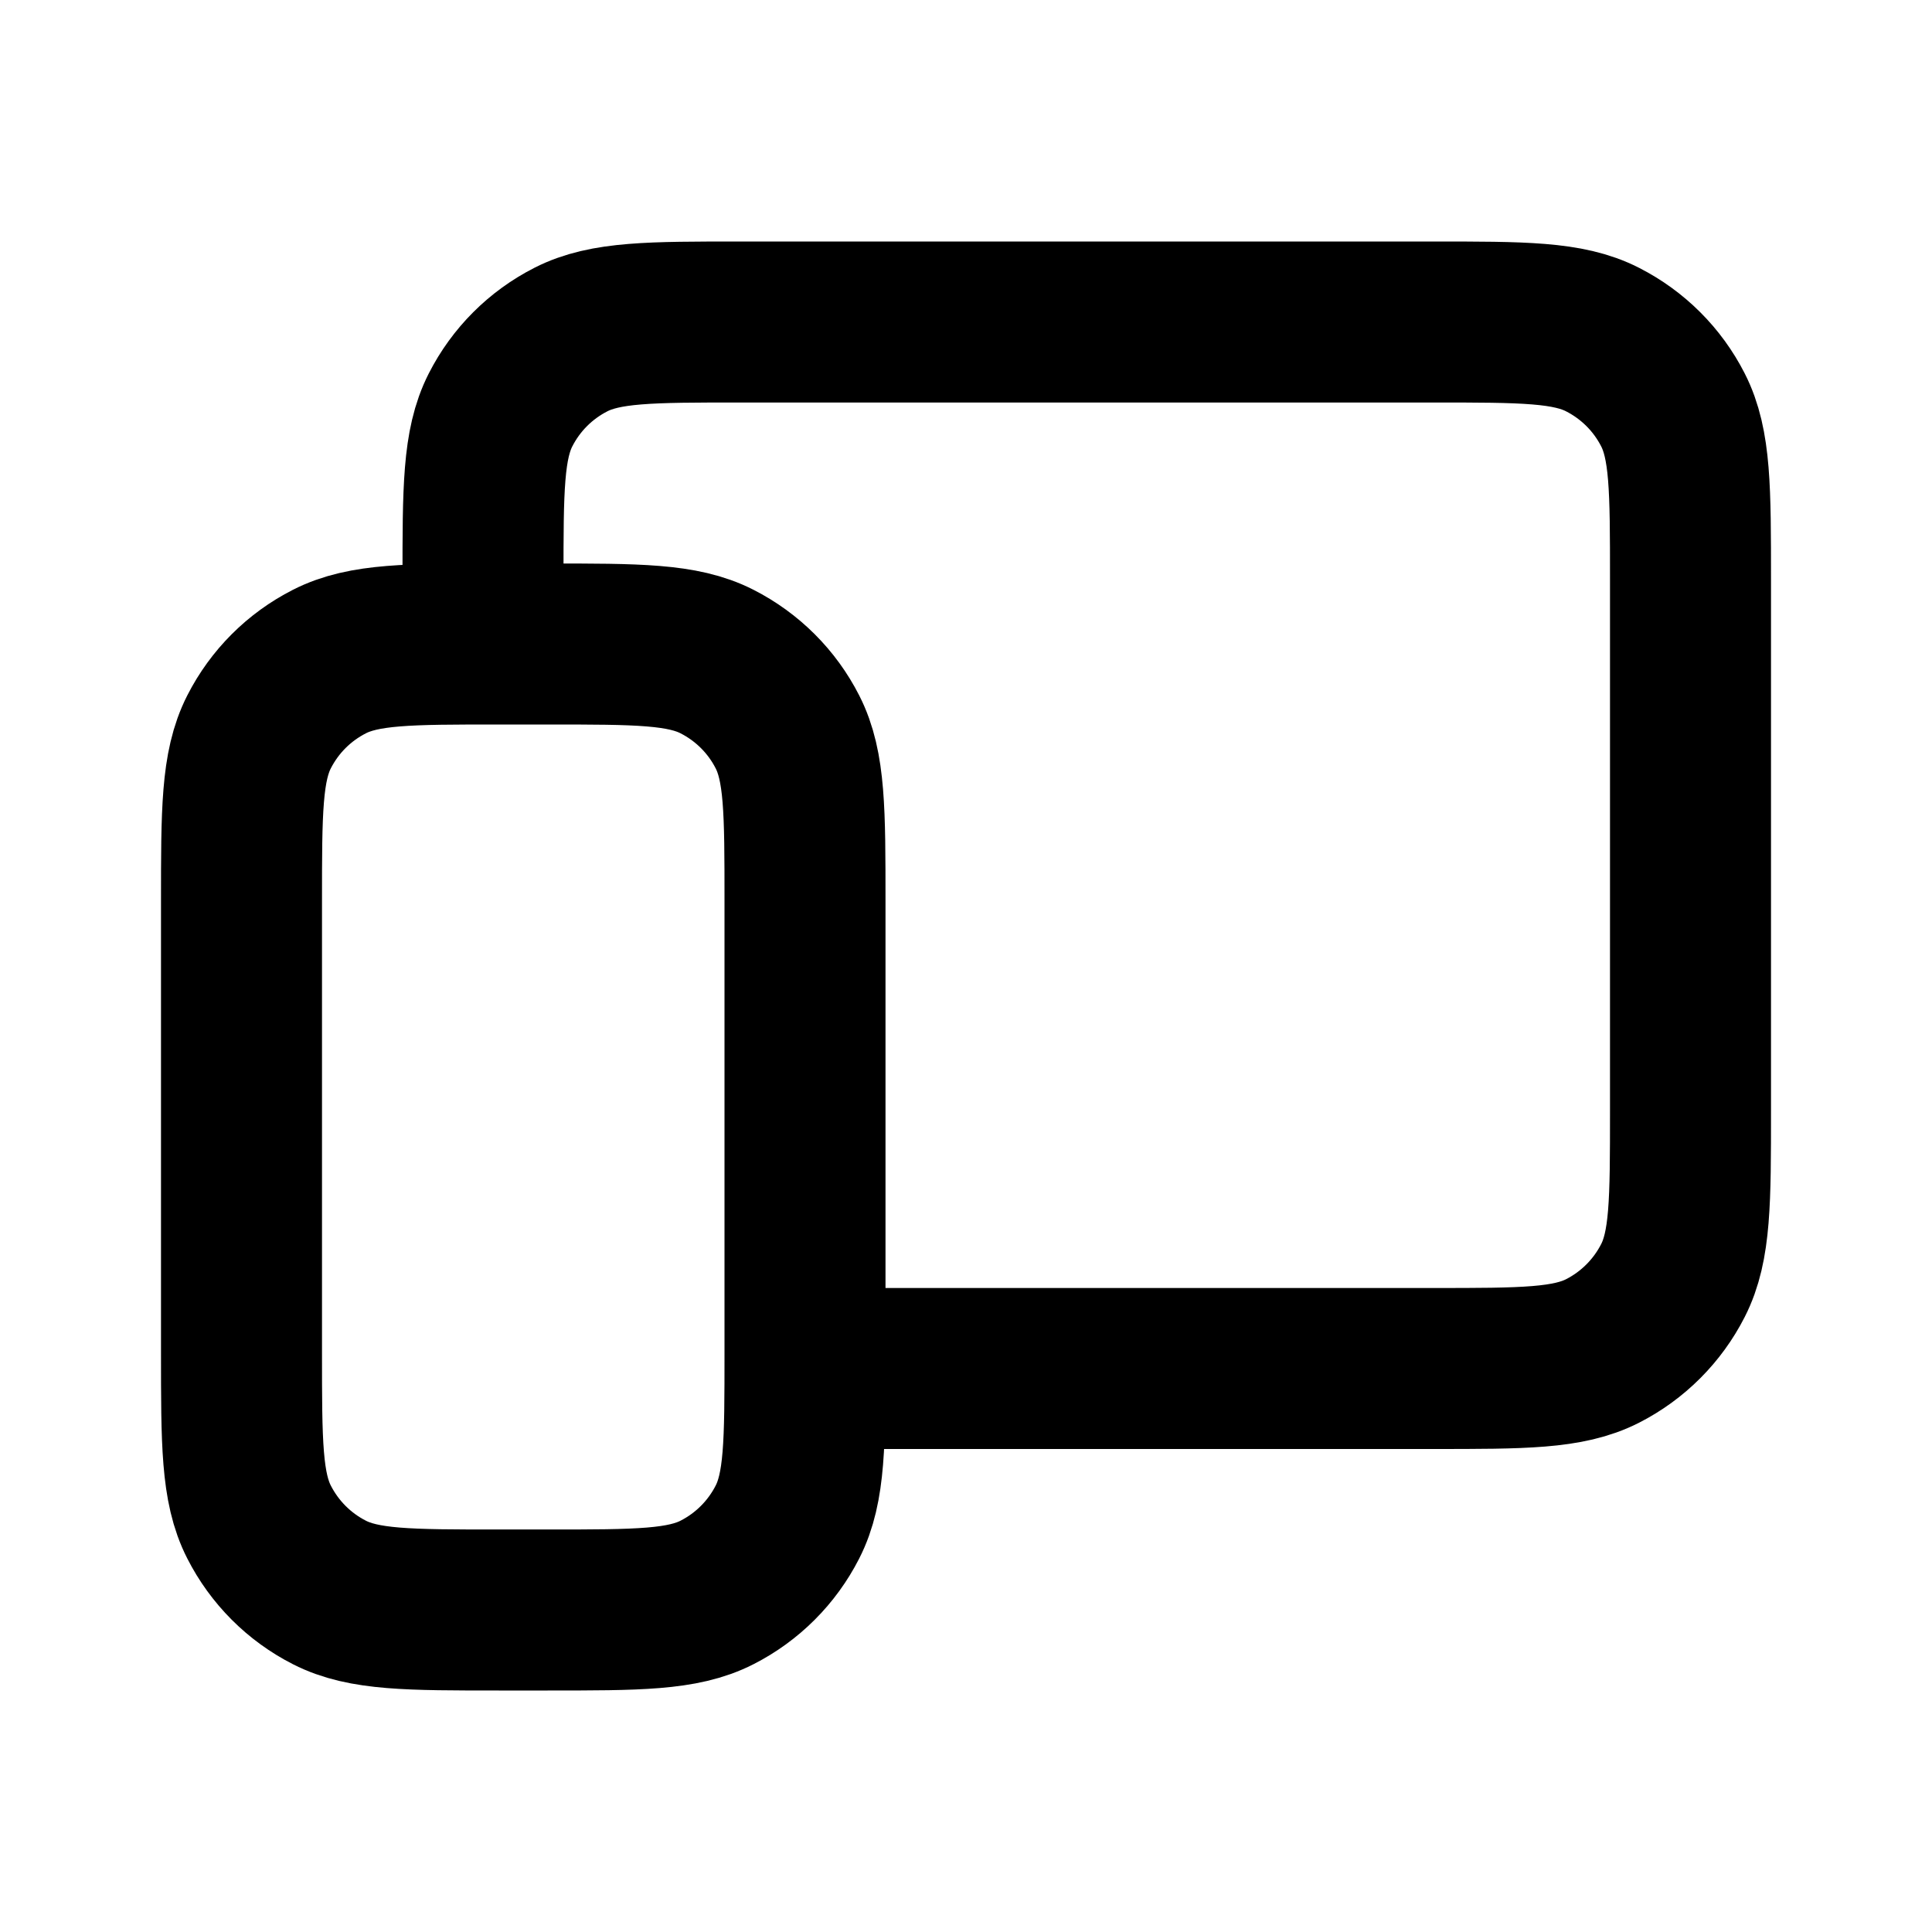
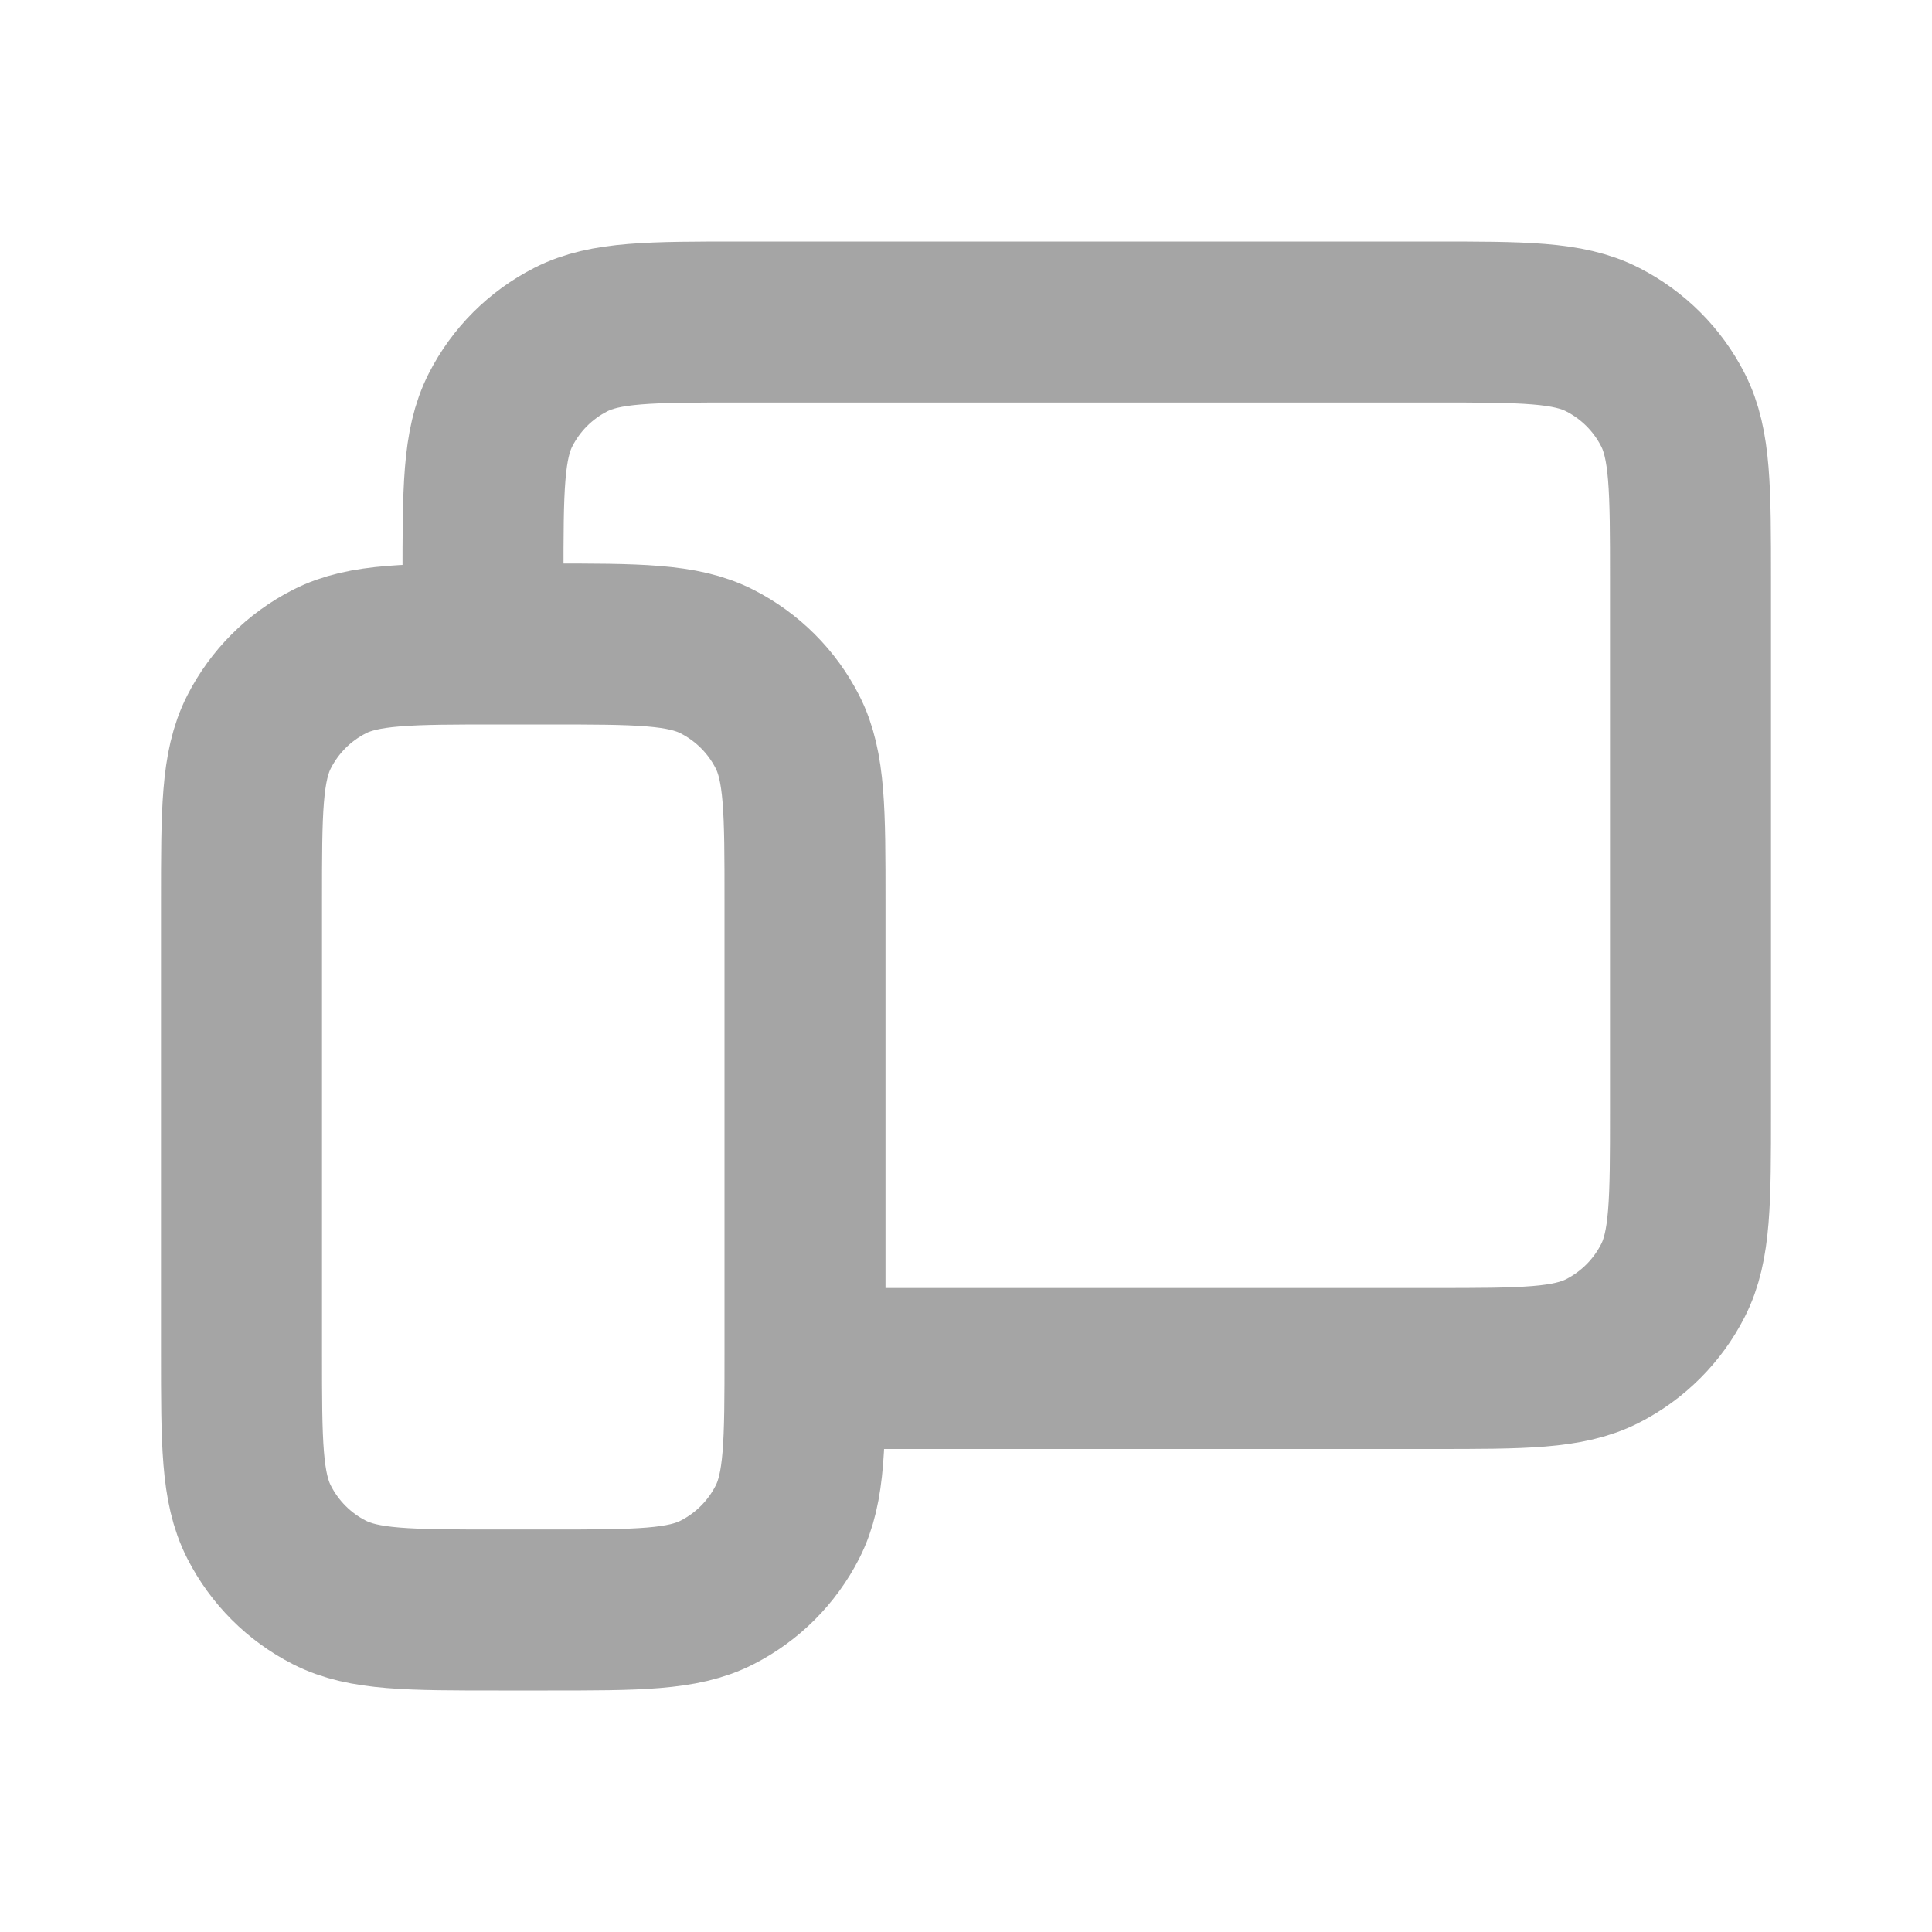
<svg xmlns="http://www.w3.org/2000/svg" width="800px" height="800px" viewBox="0 0 24 24" fill="none">
  <g id="System / Devices">
-     <path id="Vector" d="M6 7.5V7.2C6 6.08 6 5.52 6.218 5.092C6.41 4.715 6.715 4.41 7.092 4.218C7.52 4 8.08 4 9.2 4H17.8C18.92 4 19.48 4 19.907 4.218C20.284 4.41 20.59 4.715 20.782 5.092C21 5.519 21 6.079 21 7.197V13.803C21 14.921 21 15.48 20.782 15.907C20.59 16.284 20.284 16.59 19.908 16.782C19.48 17 18.921 17 17.803 17H10.5M3 16.8V11.2C3 10.08 3 9.52 3.218 9.092C3.41 8.715 3.715 8.41 4.092 8.218C4.52 8 5.08 8 6.2 8H6.8C7.92 8 8.48 8 8.907 8.218C9.284 8.41 9.59 8.715 9.782 9.092C10 9.519 10 10.079 10 11.197V16.803C10 17.921 10 18.48 9.782 18.907C9.59 19.284 9.284 19.59 8.907 19.782C8.48 20 7.921 20 6.803 20H6.197C5.079 20 4.519 20 4.092 19.782C3.715 19.59 3.41 19.284 3.218 18.907C3 18.48 3 17.92 3 16.8Z" stroke="#000000" stroke-width="2" stroke-linecap="round" stroke-linejoin="round" />
+     <path id="Vector" d="M6 7.5V7.2C6 6.08 6 5.52 6.218 5.092C6.41 4.715 6.715 4.41 7.092 4.218C7.52 4 8.08 4 9.2 4H17.8C18.92 4 19.48 4 19.907 4.218C20.284 4.41 20.59 4.715 20.782 5.092C21 5.519 21 6.079 21 7.197V13.803C21 14.921 21 15.48 20.782 15.907C20.59 16.284 20.284 16.59 19.908 16.782C19.48 17 18.921 17 17.803 17H10.5M3 16.8V11.2C3 10.08 3 9.52 3.218 9.092C3.41 8.715 3.715 8.41 4.092 8.218C4.52 8 5.08 8 6.2 8H6.8C7.92 8 8.48 8 8.907 8.218C9.284 8.41 9.59 8.715 9.782 9.092C10 9.519 10 10.079 10 11.197V16.803C10 17.921 10 18.48 9.782 18.907C9.59 19.284 9.284 19.59 8.907 19.782C8.48 20 7.921 20 6.803 20H6.197C5.079 20 4.519 20 4.092 19.782C3.715 19.59 3.41 19.284 3.218 18.907C3 18.48 3 17.92 3 16.8Z" stroke="#a5a5a5" stroke-width="2" stroke-linecap="round" stroke-linejoin="round" />
  </g>
</svg>
